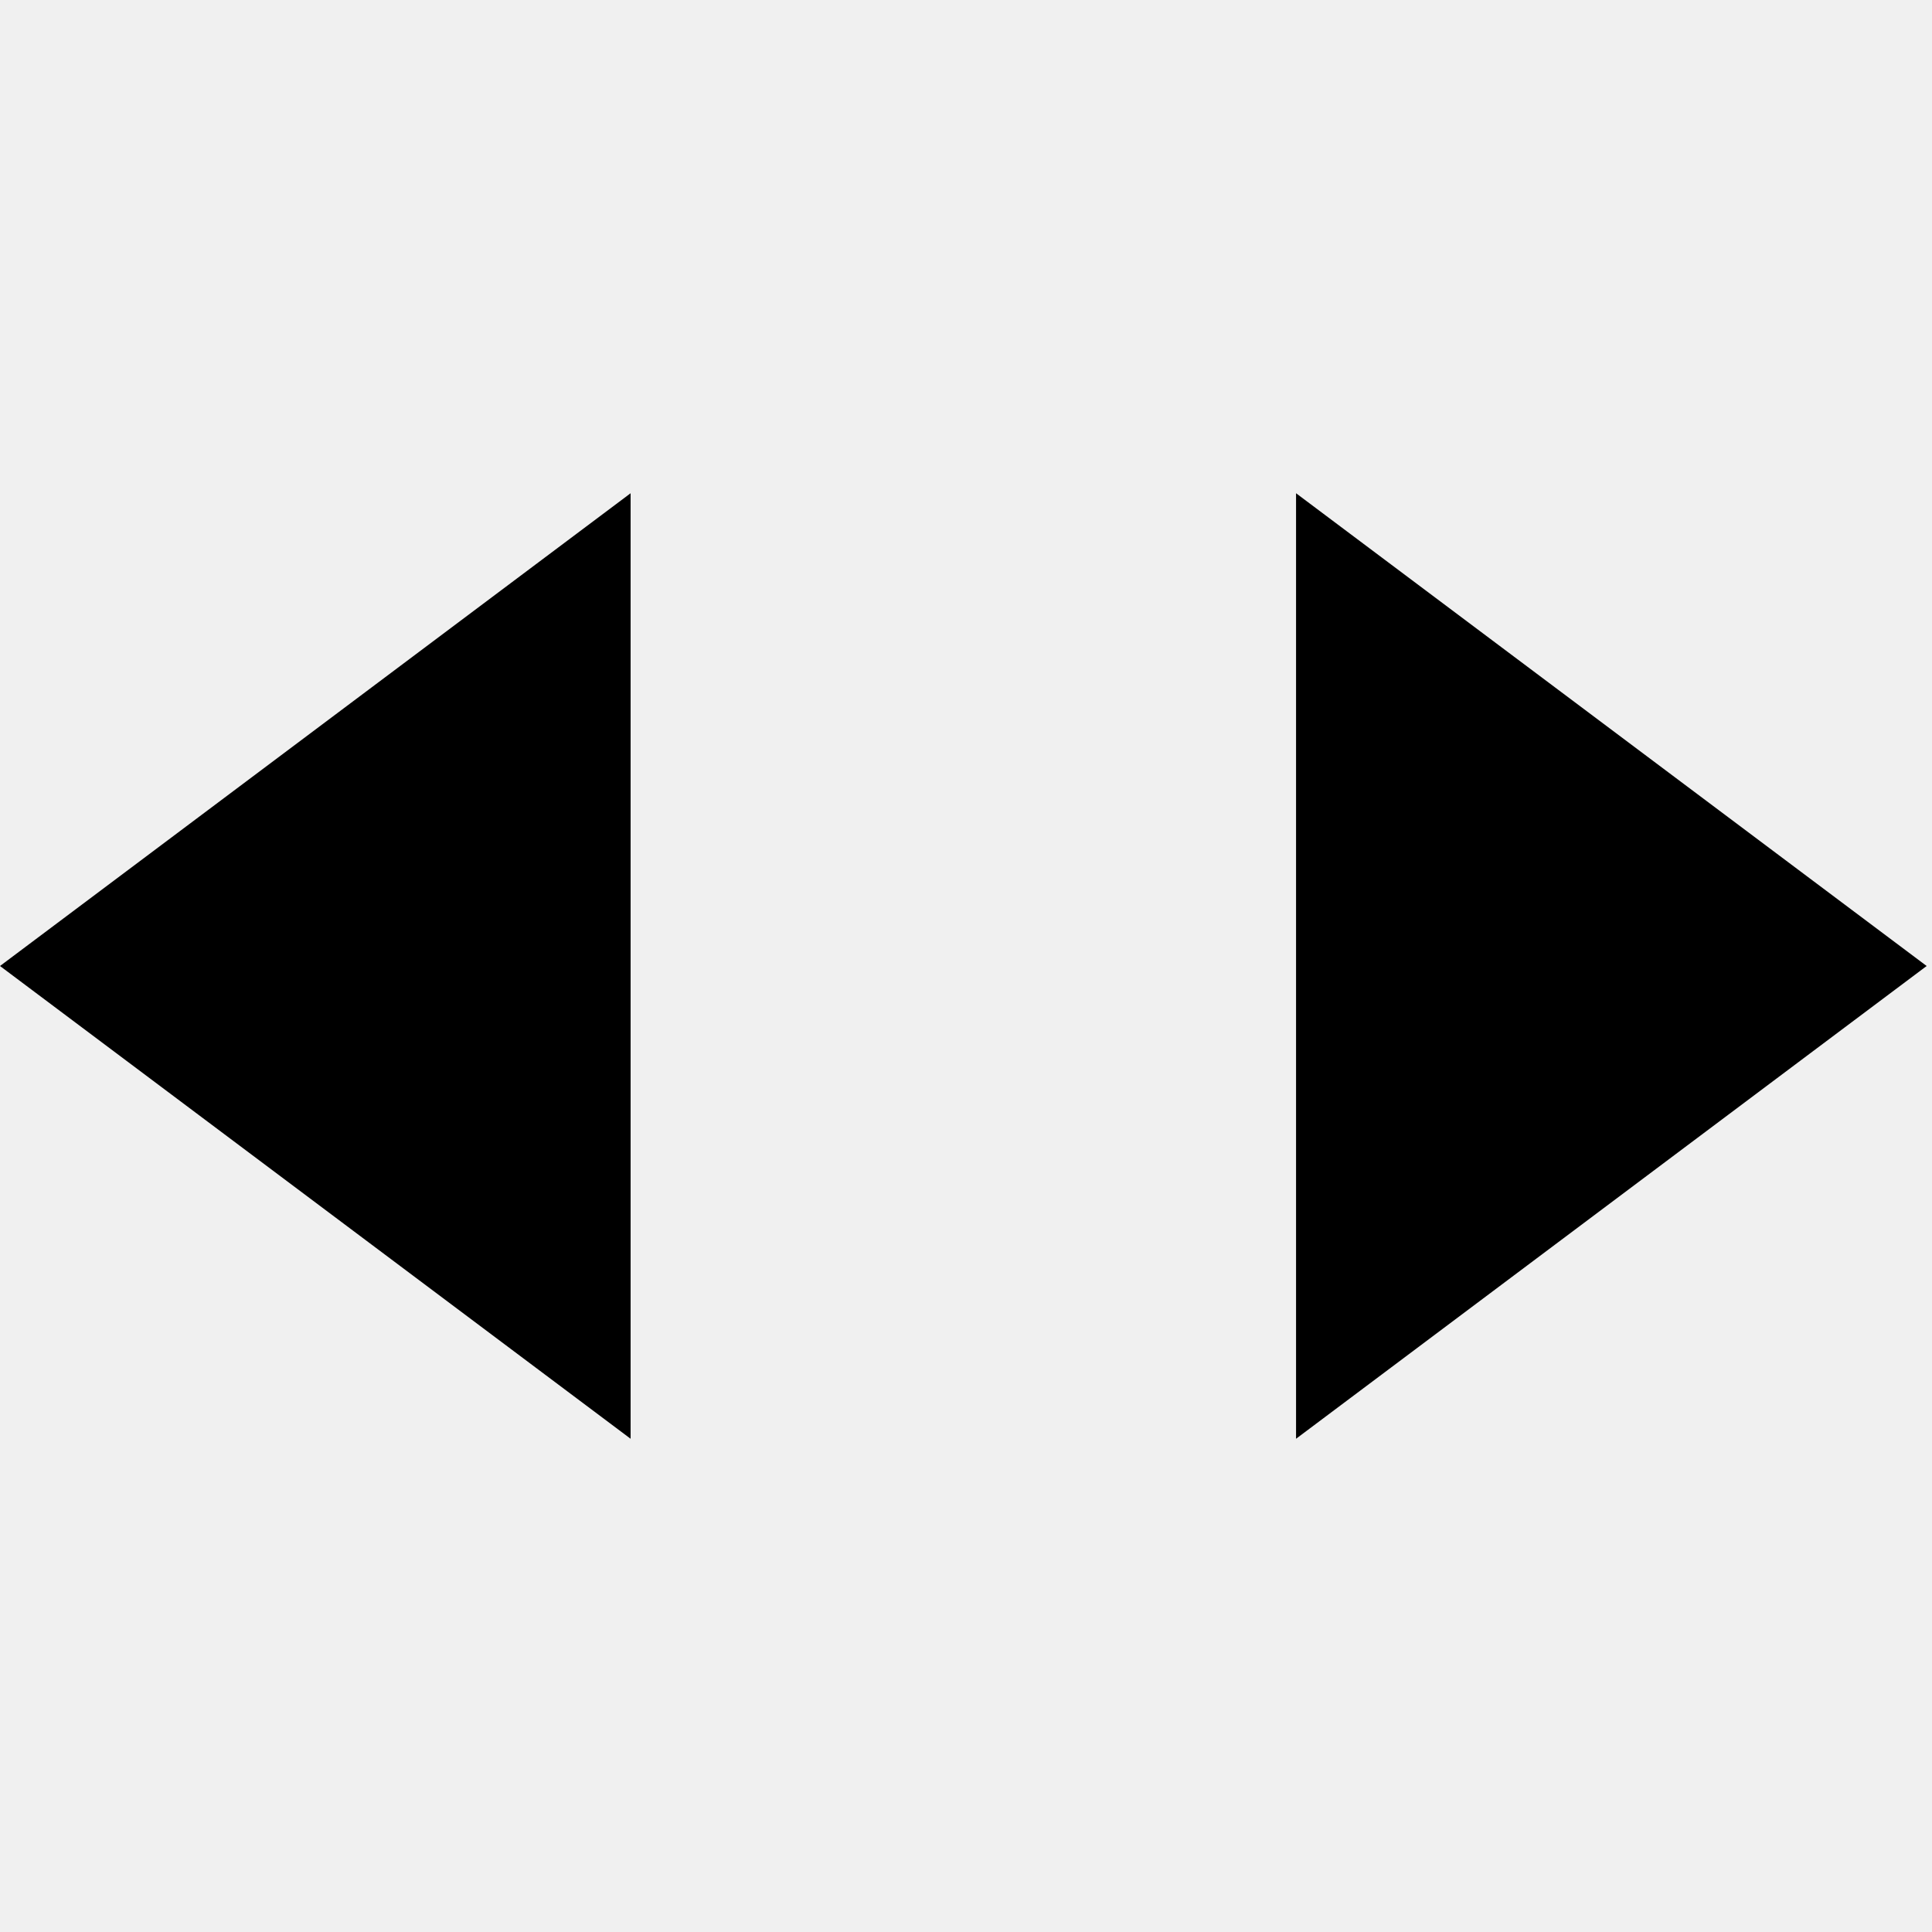
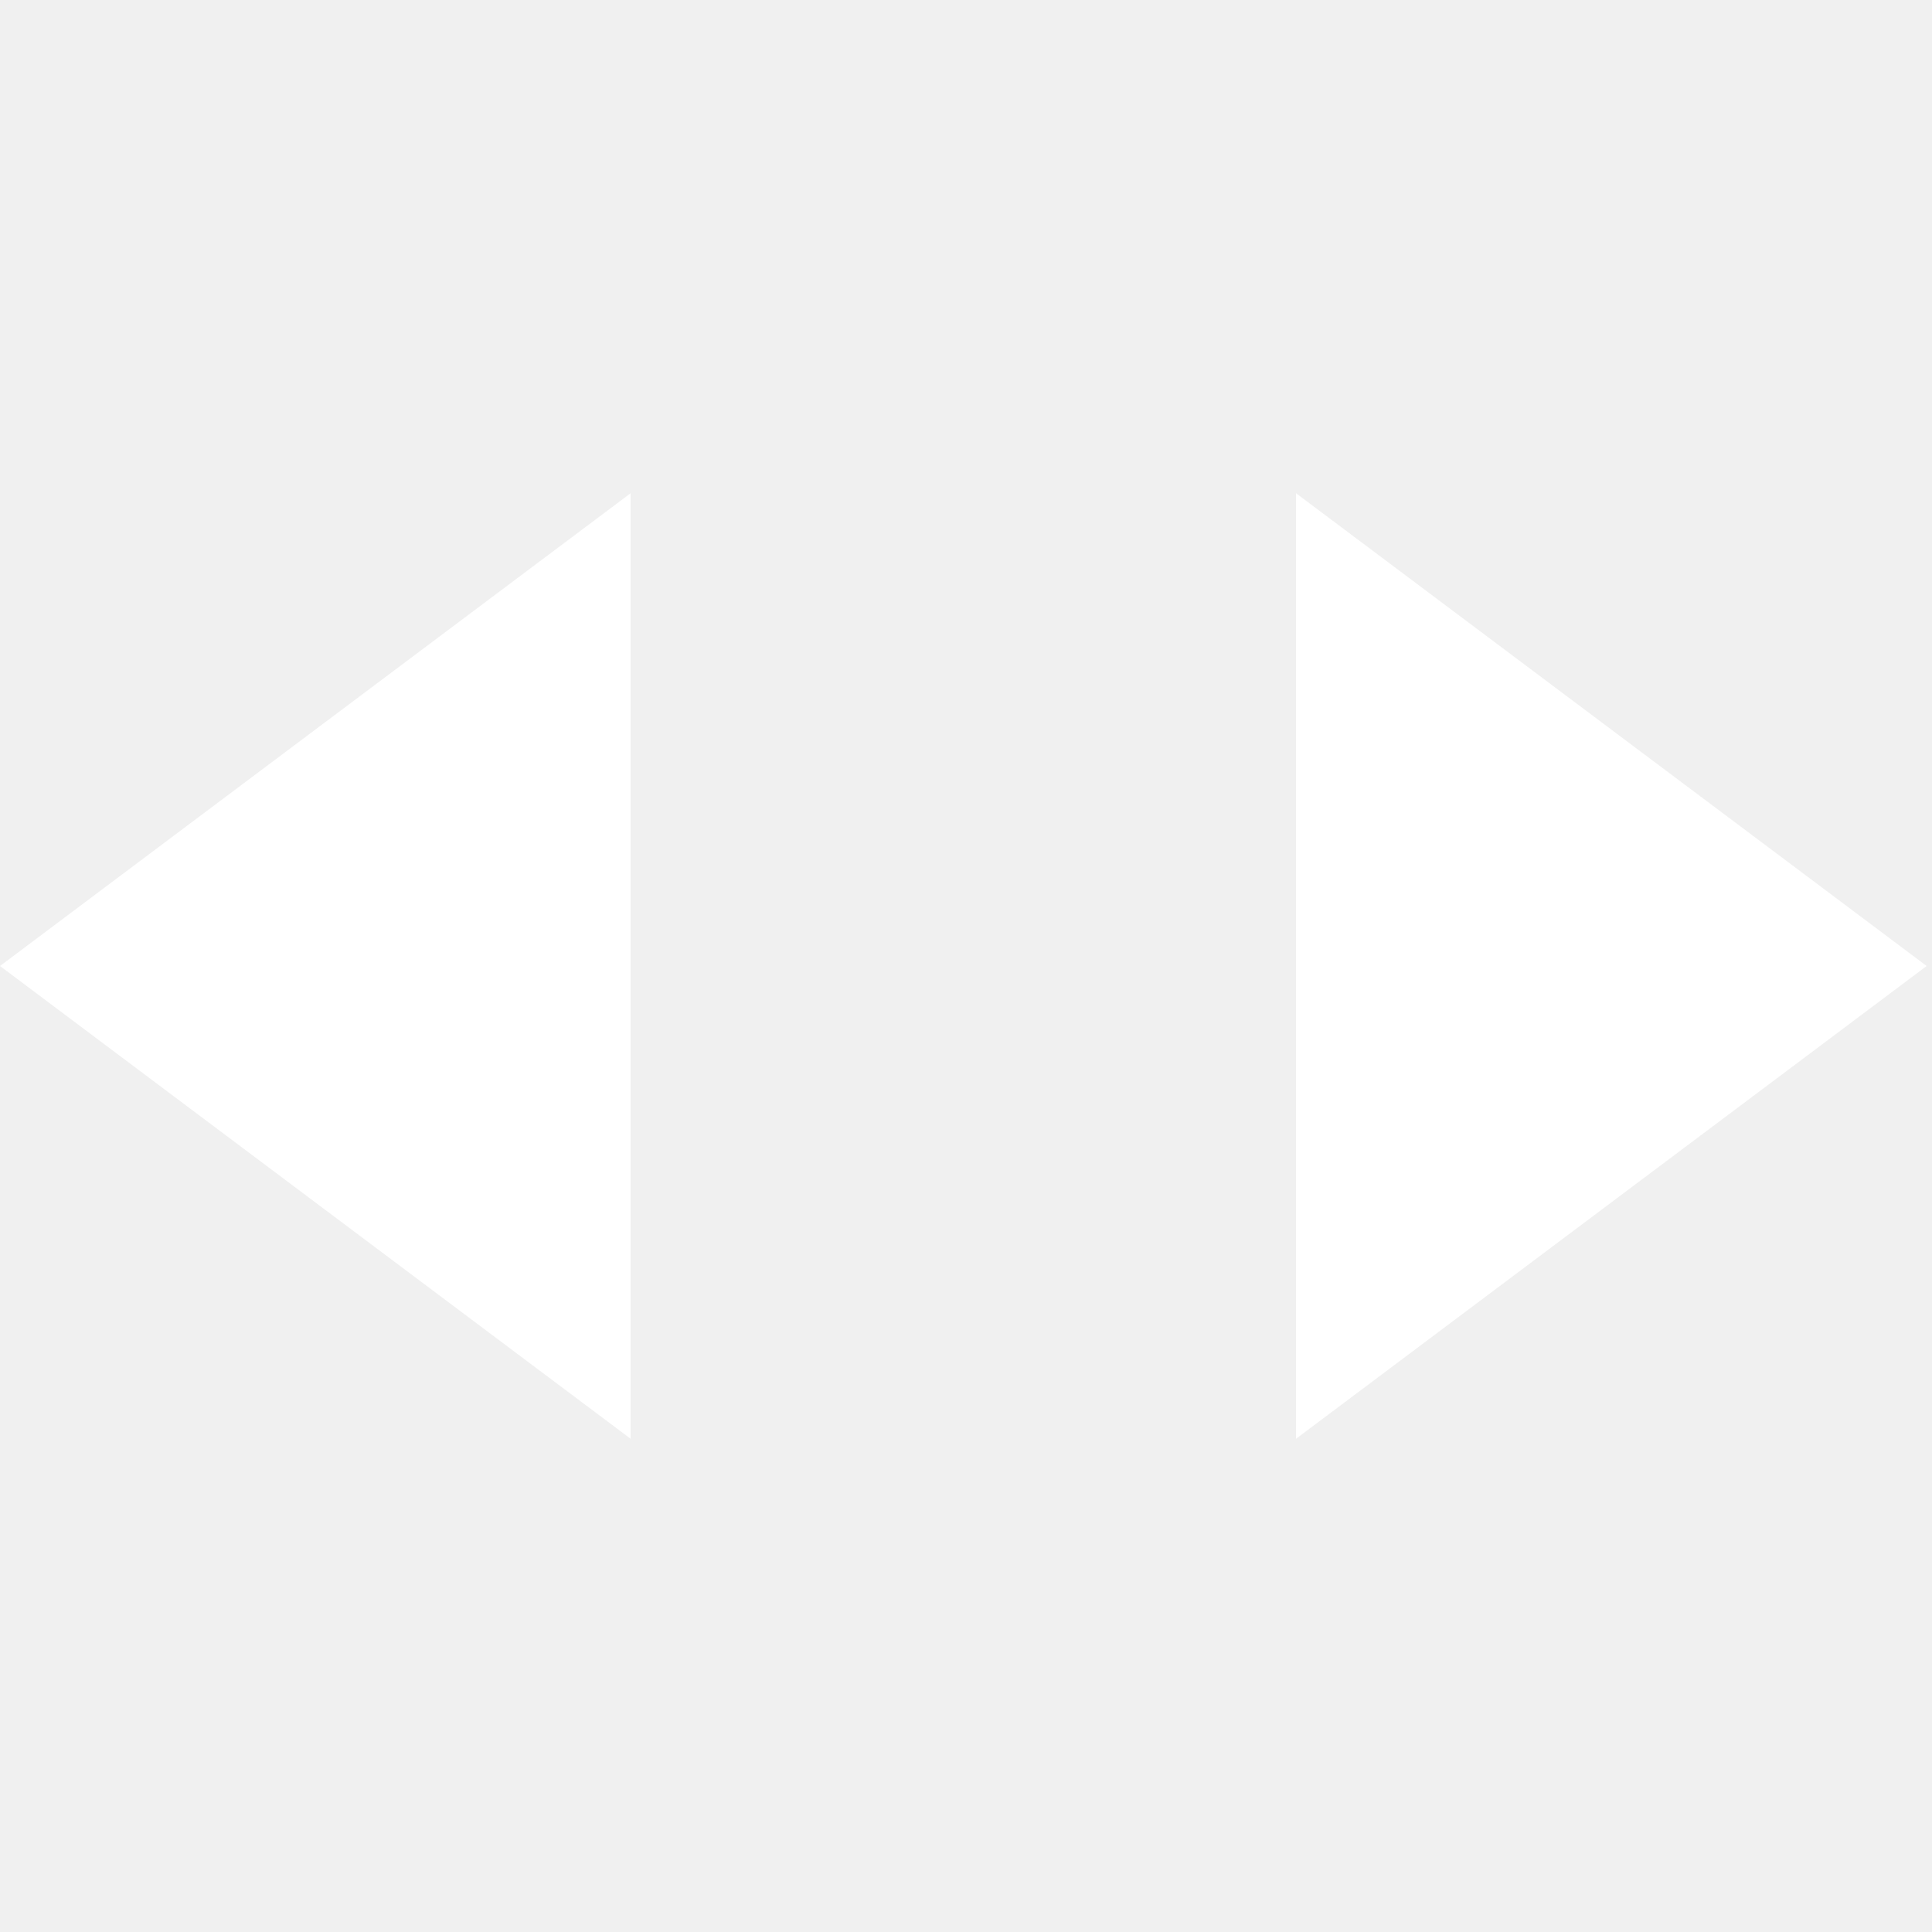
- <svg xmlns="http://www.w3.org/2000/svg" version="1.1" x="0px" y="0px" width="60px" height="60px" viewBox="0 0 60 60" enable-background="new 0 0 60 60" xml:space="preserve">
-   <g id="Layer_1">
- </g>
-   <g id="arrow-right-left">
-     <polygon points="40.25,15.318 59.834,30 40.25,44.682  " />
-     <polygon points="19.584,44.682 0,30 19.584,15.318  " />
-   </g>
+ <svg xmlns="http://www.w3.org/2000/svg" version="1.1" id="arrow-right-left" x="0px" y="0px" width="60px" height="60px" viewBox="0 0 60 60" enable-background="new 0 0 60 60" xml:space="preserve">
+   <polygon fill="#FFFFFF" points="40.25,15.318 59.834,30 40.25,44.682 " />
+   <polygon fill="#FFFFFF" points="19.584,44.682 0,30 19.584,15.318 " />
</svg>
